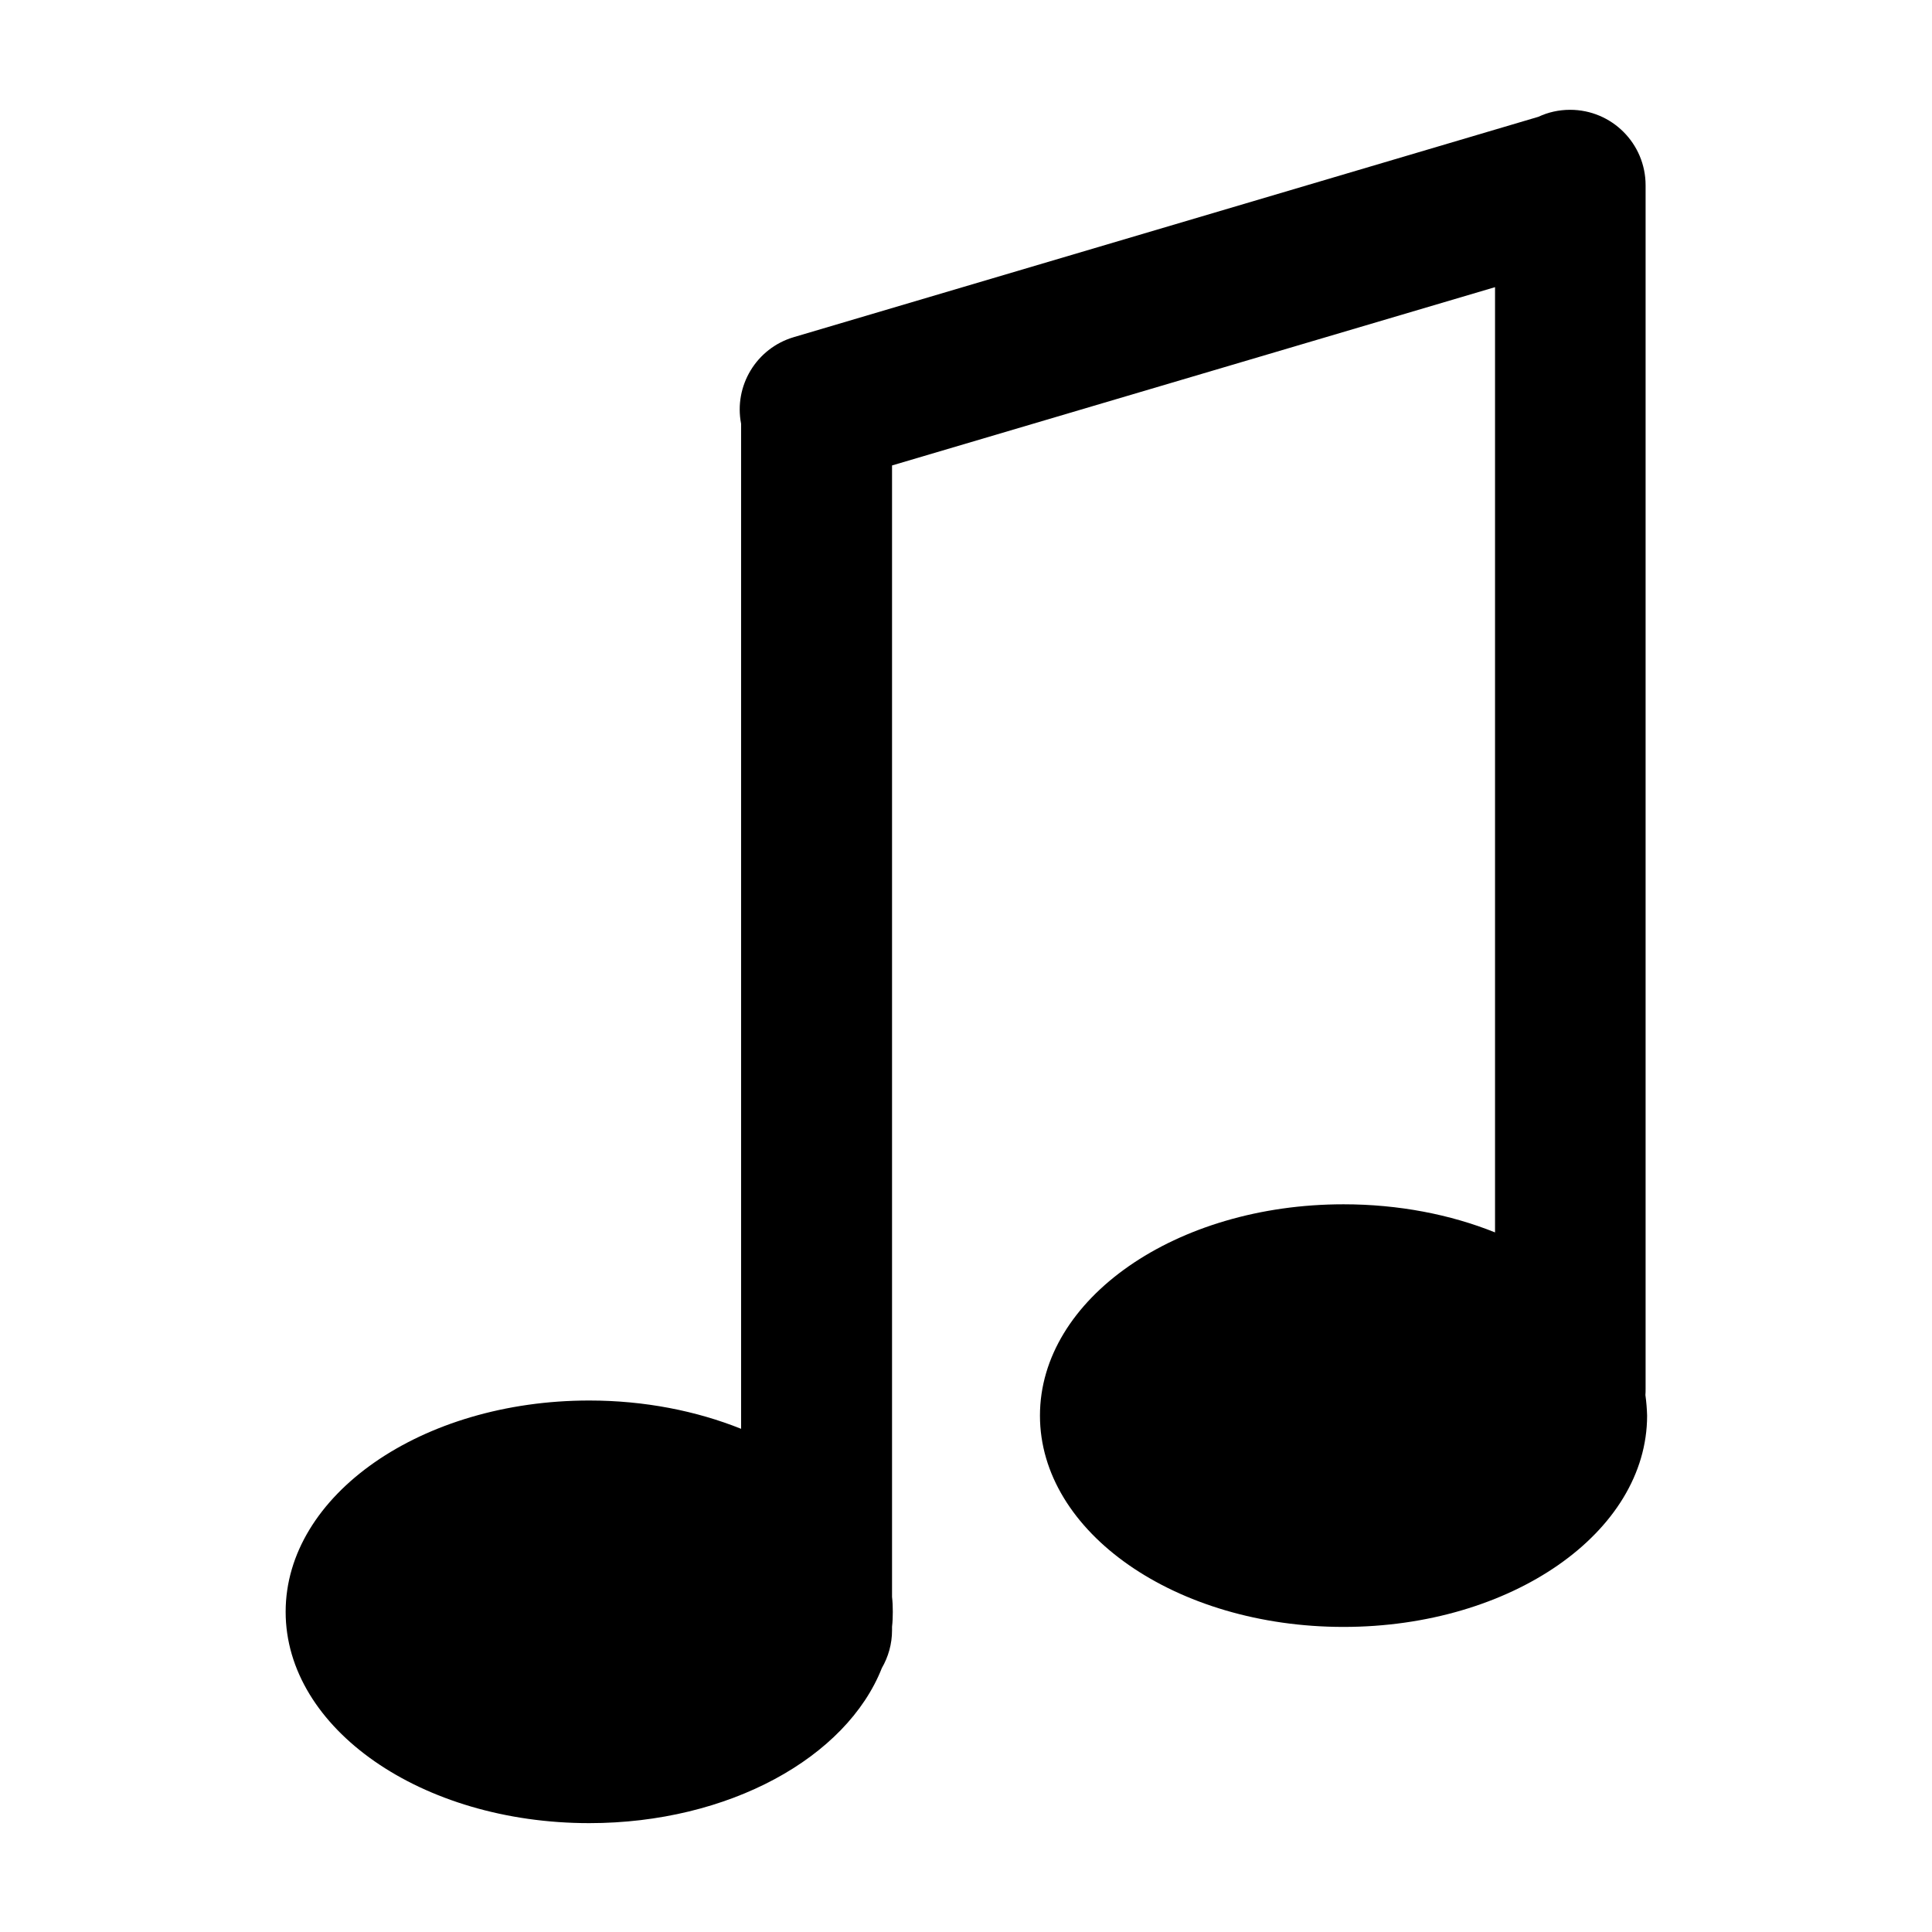
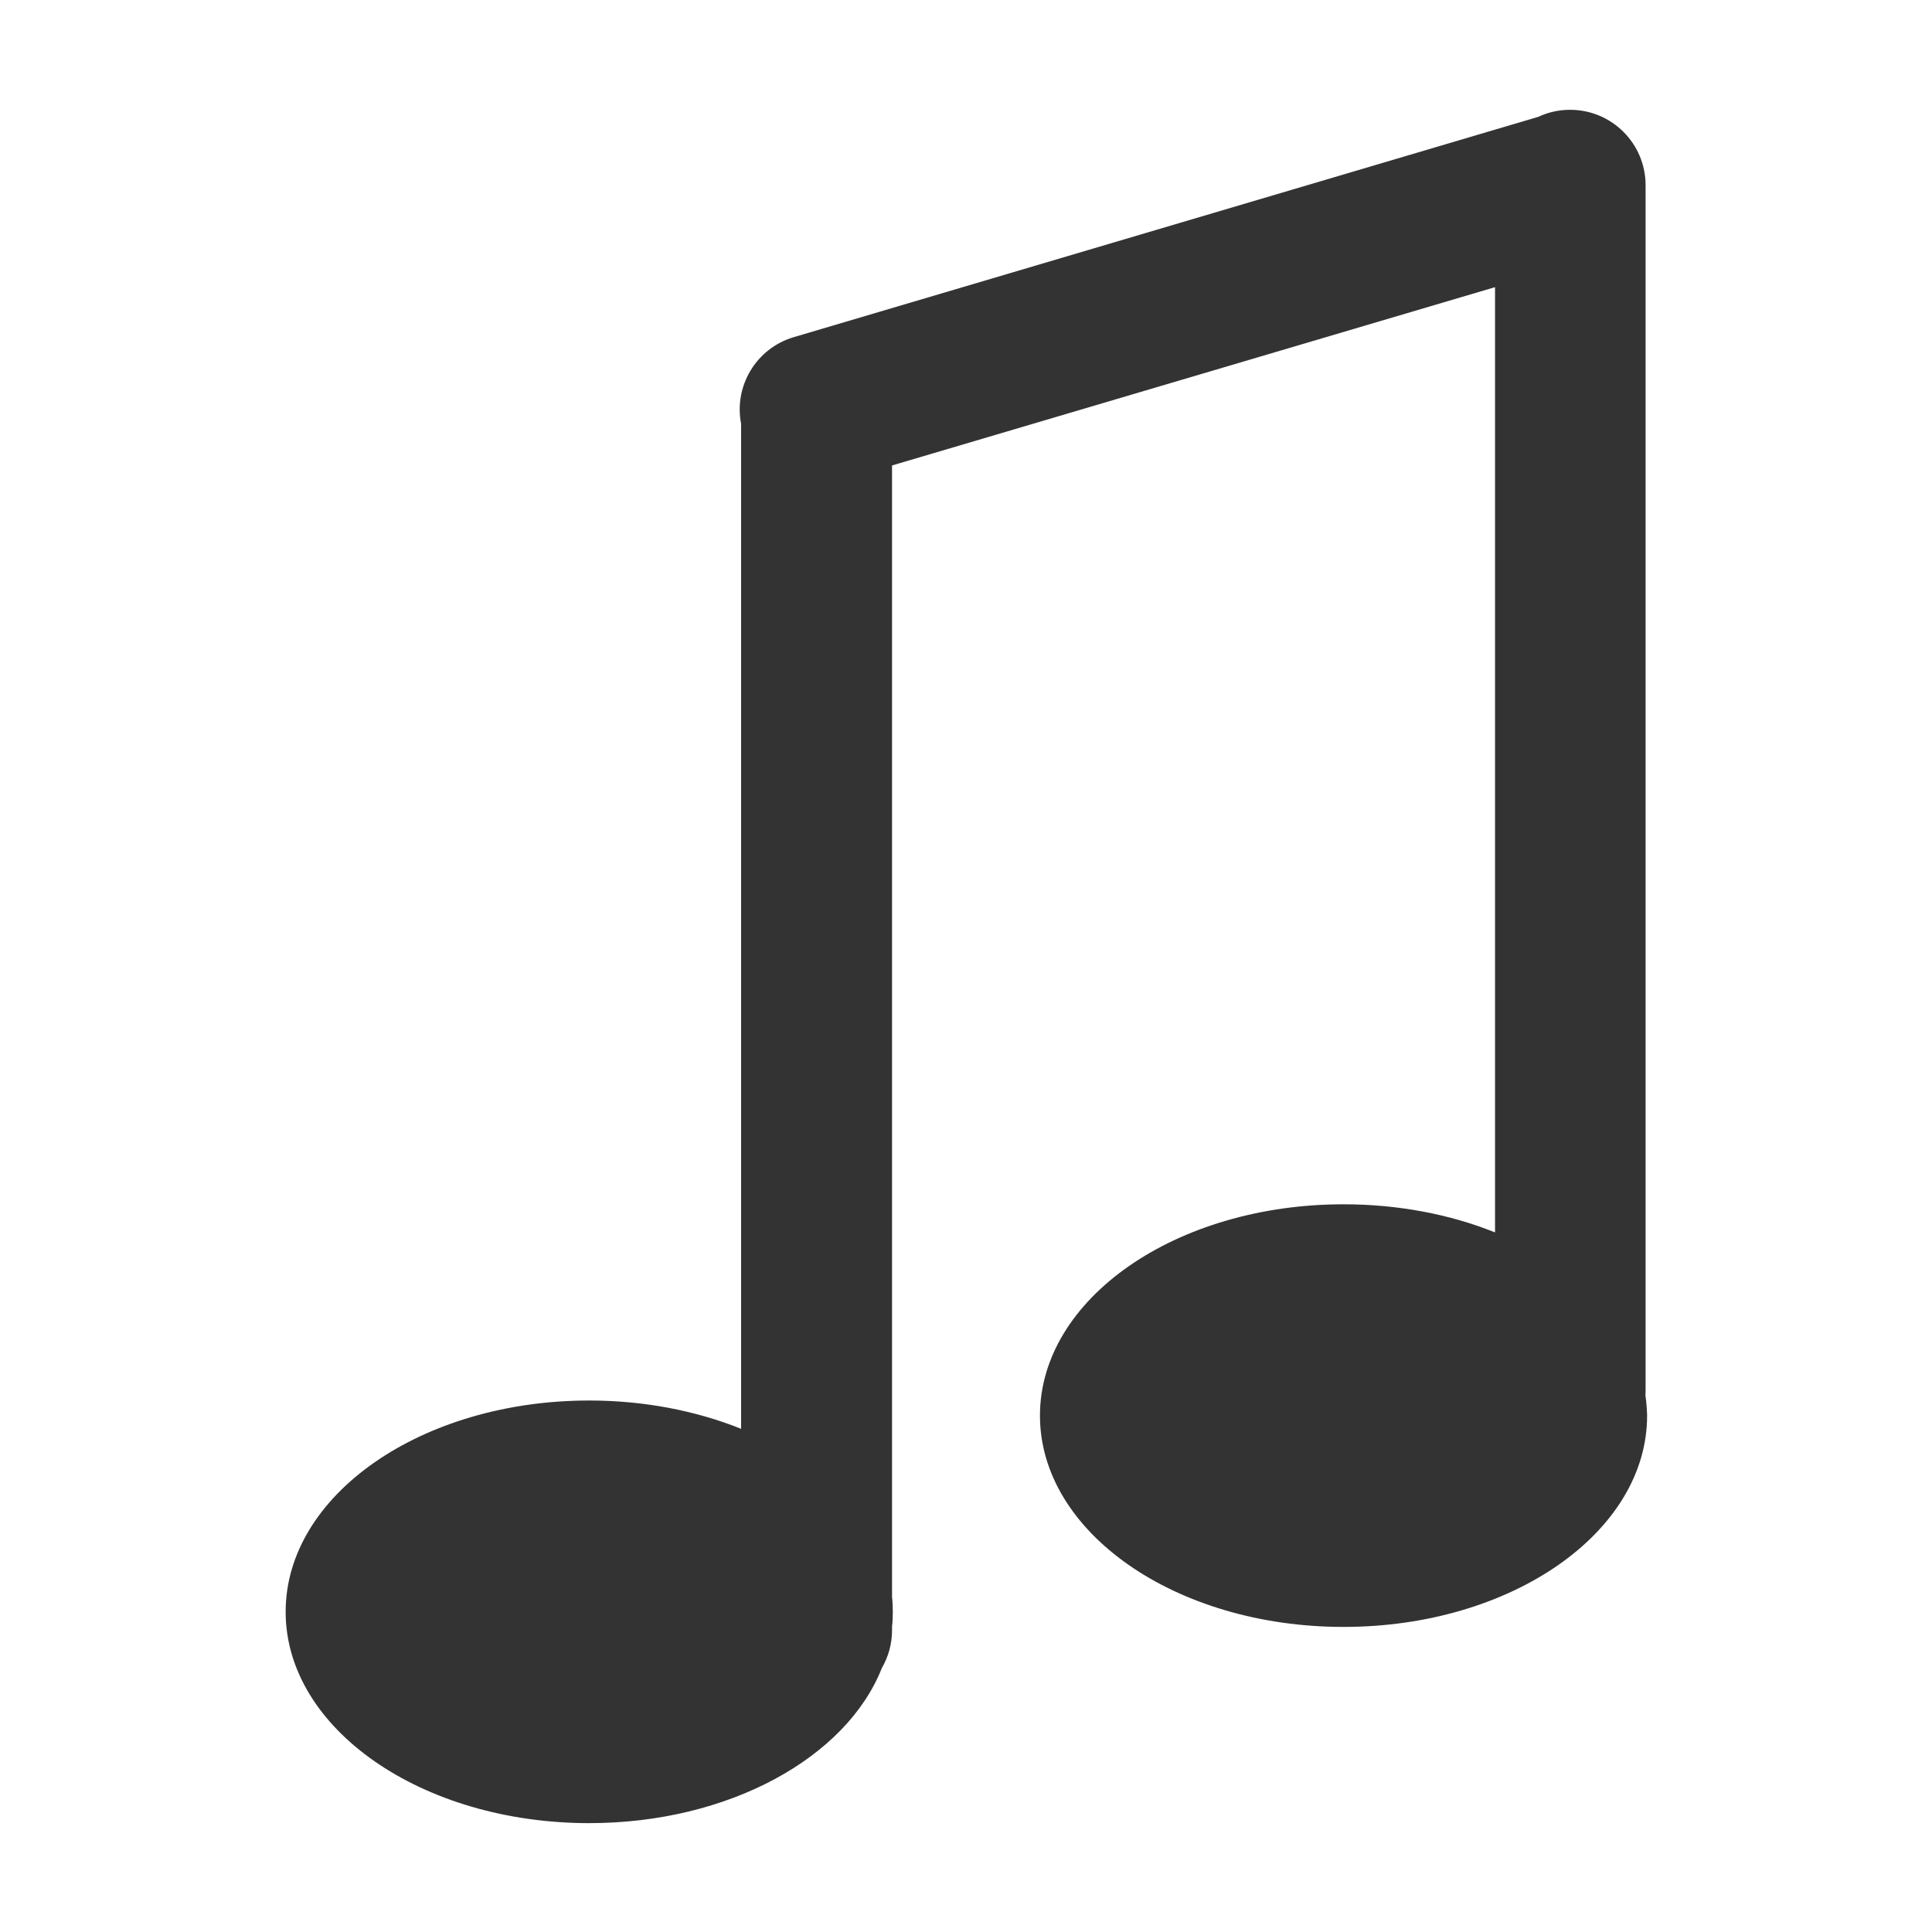
<svg xmlns="http://www.w3.org/2000/svg" class="icon" width="200px" height="200.00px" viewBox="0 0 1024 1024" version="1.1">
-   <path fill="#000000" d="M872.1 739.4c0.1-1.1 0.1-2.2 0.1-3.3V98.2c0-22.1-17.9-40-40-40-6 0-11.7 1.3-16.8 3.7L420.7 178.7c-19.9 5.9-31.8 25.9-27.9 45.9v532.7c-23.7-9.5-51.2-15-80.5-15-88.9 0-160.9 50.1-160.9 112s72 112 160.9 112c74 0 136.4-34.8 155.1-82.2 3.4-5.9 5.4-12.7 5.4-20v-1.9c0.3-2.6 0.4-5.2 0.4-7.9s-0.1-5.3-0.4-7.9V246.7l319.6-94.5v501c-23.6-9.5-51.1-14.9-80.3-14.9-88.9 0-160.9 50.1-160.9 112s72 112 160.9 112S873 812.2 873 750.3c-0.1-3.7-0.4-7.3-0.9-10.9z" />
+   <path fill="#333" d="M872.1 739.4c0.1-1.1 0.1-2.2 0.1-3.3V98.2c0-22.1-17.9-40-40-40-6 0-11.7 1.3-16.8 3.7L420.7 178.7c-19.9 5.9-31.8 25.9-27.9 45.9v532.7c-23.7-9.5-51.2-15-80.5-15-88.9 0-160.9 50.1-160.9 112s72 112 160.9 112c74 0 136.4-34.8 155.1-82.2 3.4-5.9 5.4-12.7 5.4-20v-1.9c0.3-2.6 0.4-5.2 0.4-7.9s-0.1-5.3-0.4-7.9V246.7l319.6-94.5v501c-23.6-9.5-51.1-14.9-80.3-14.9-88.9 0-160.9 50.1-160.9 112s72 112 160.9 112S873 812.2 873 750.3c-0.1-3.7-0.4-7.3-0.9-10.9z" />
</svg>
